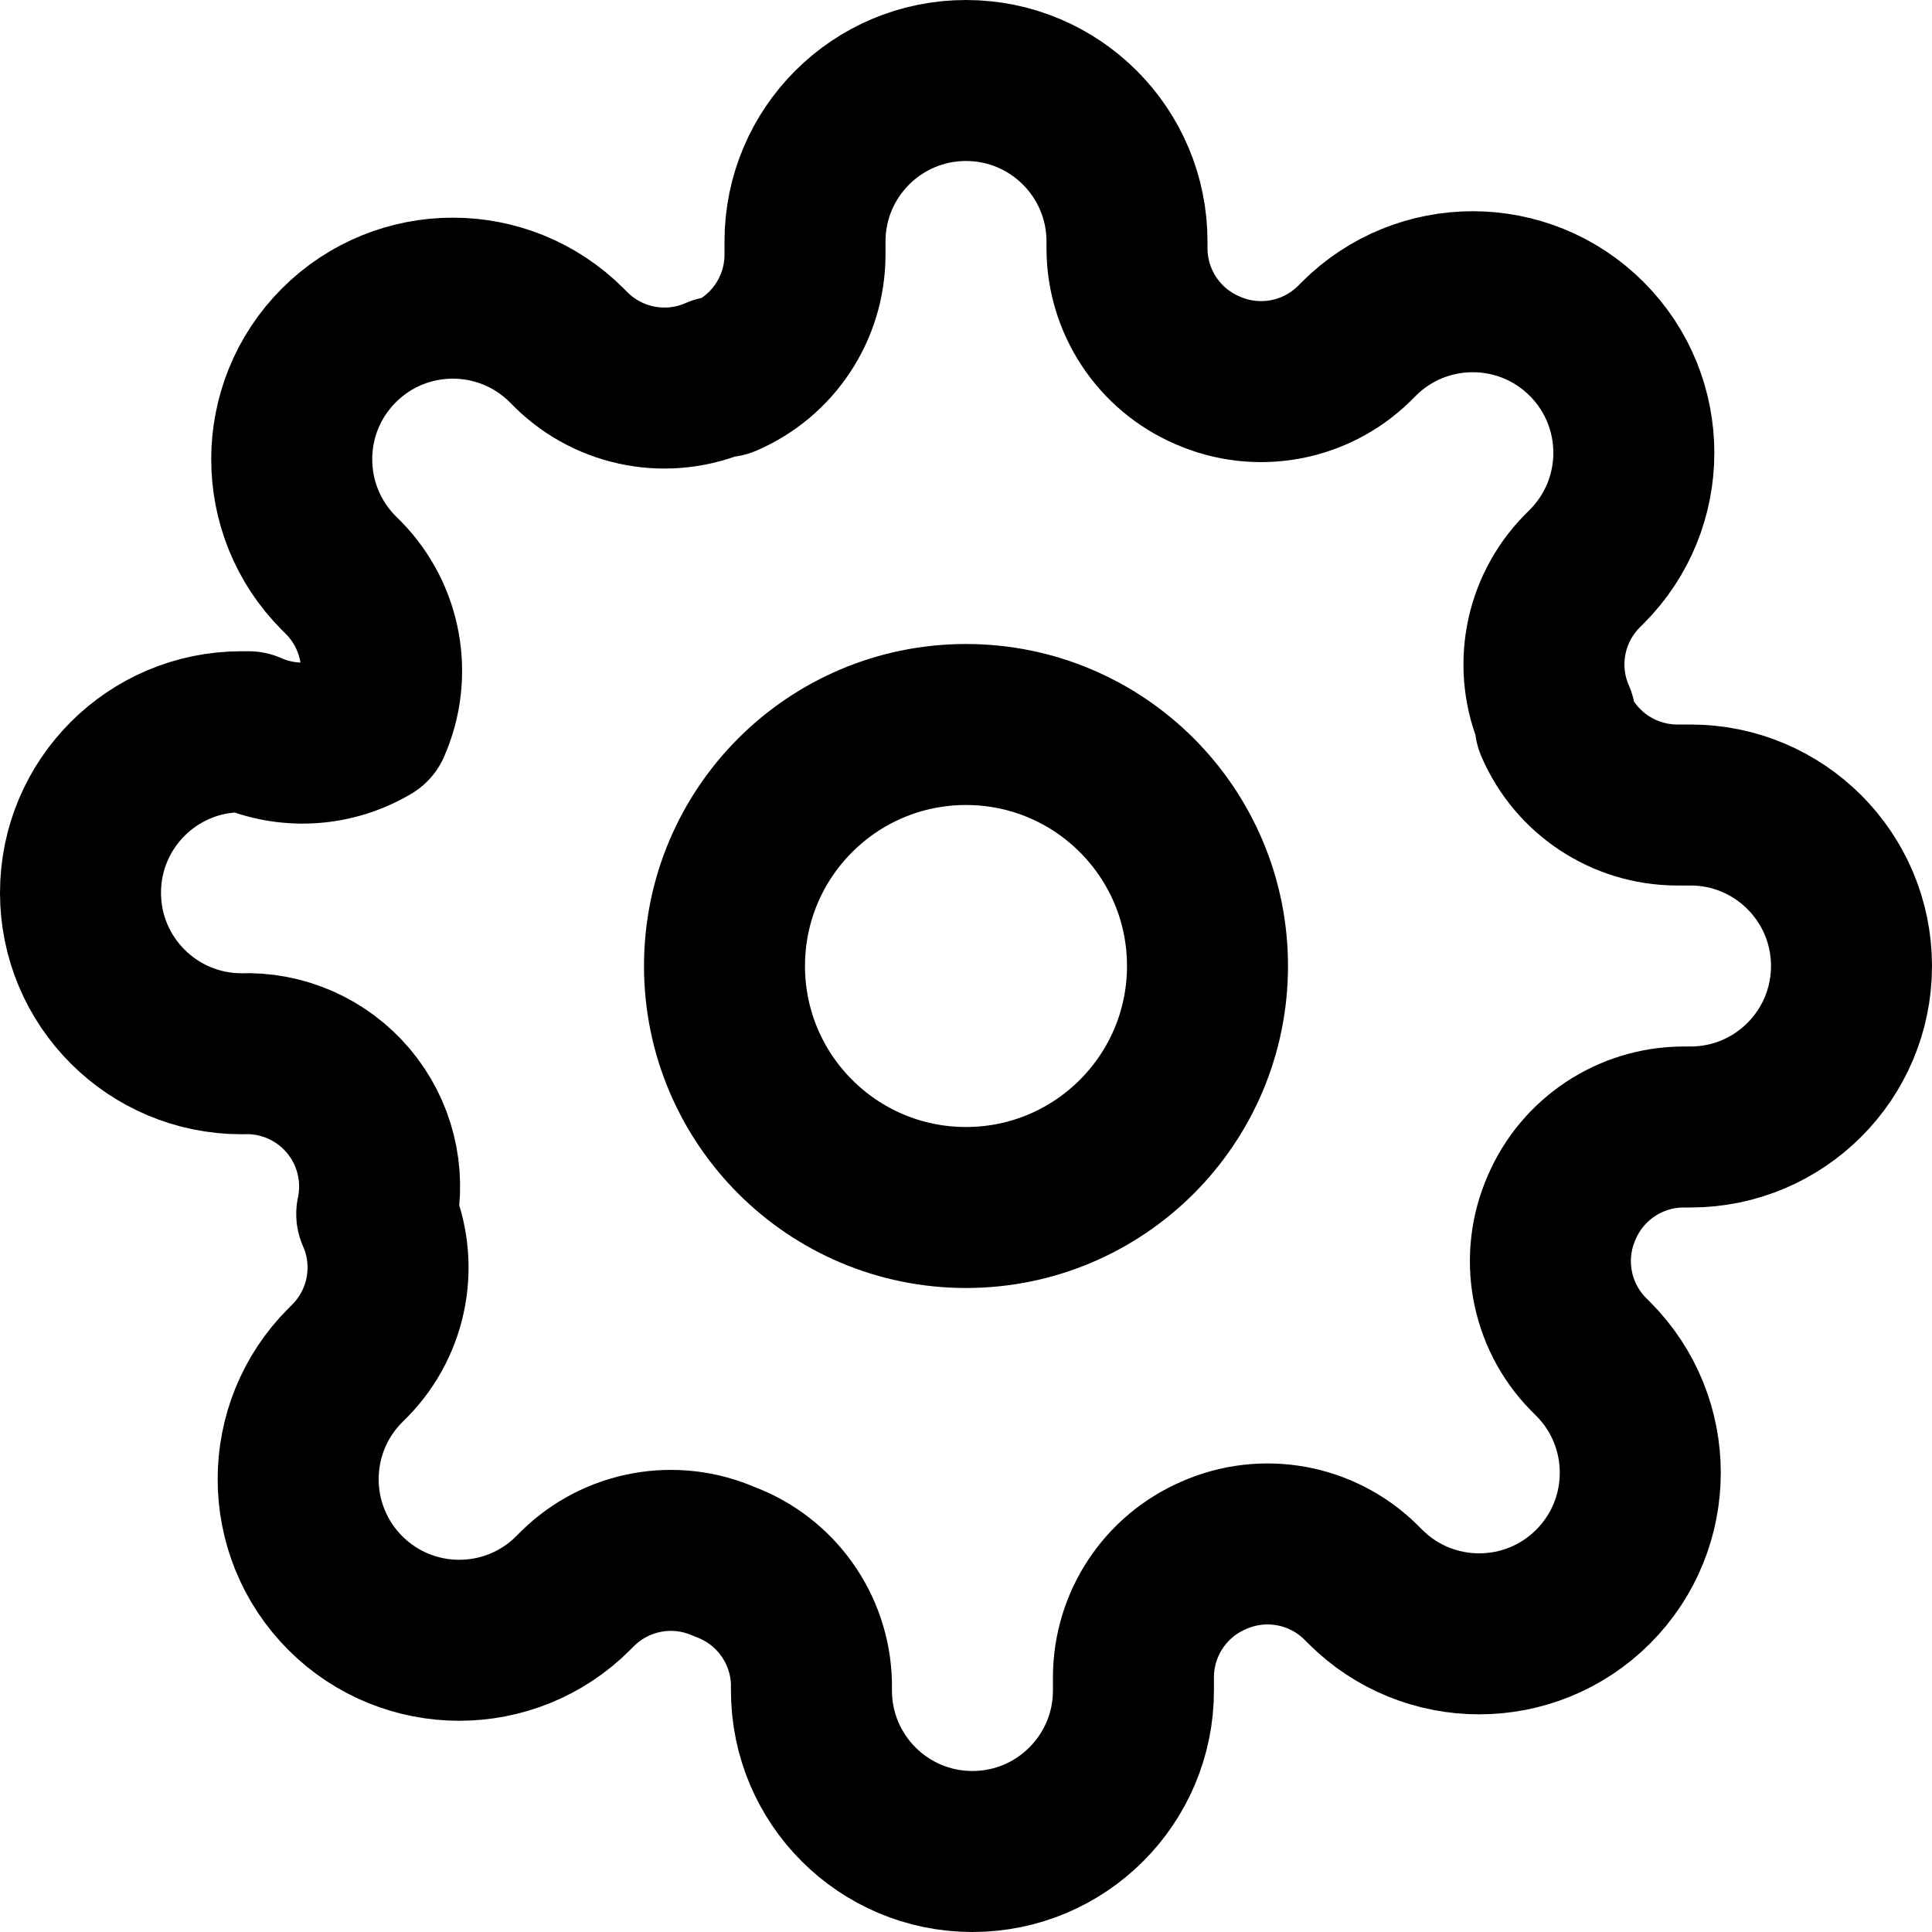
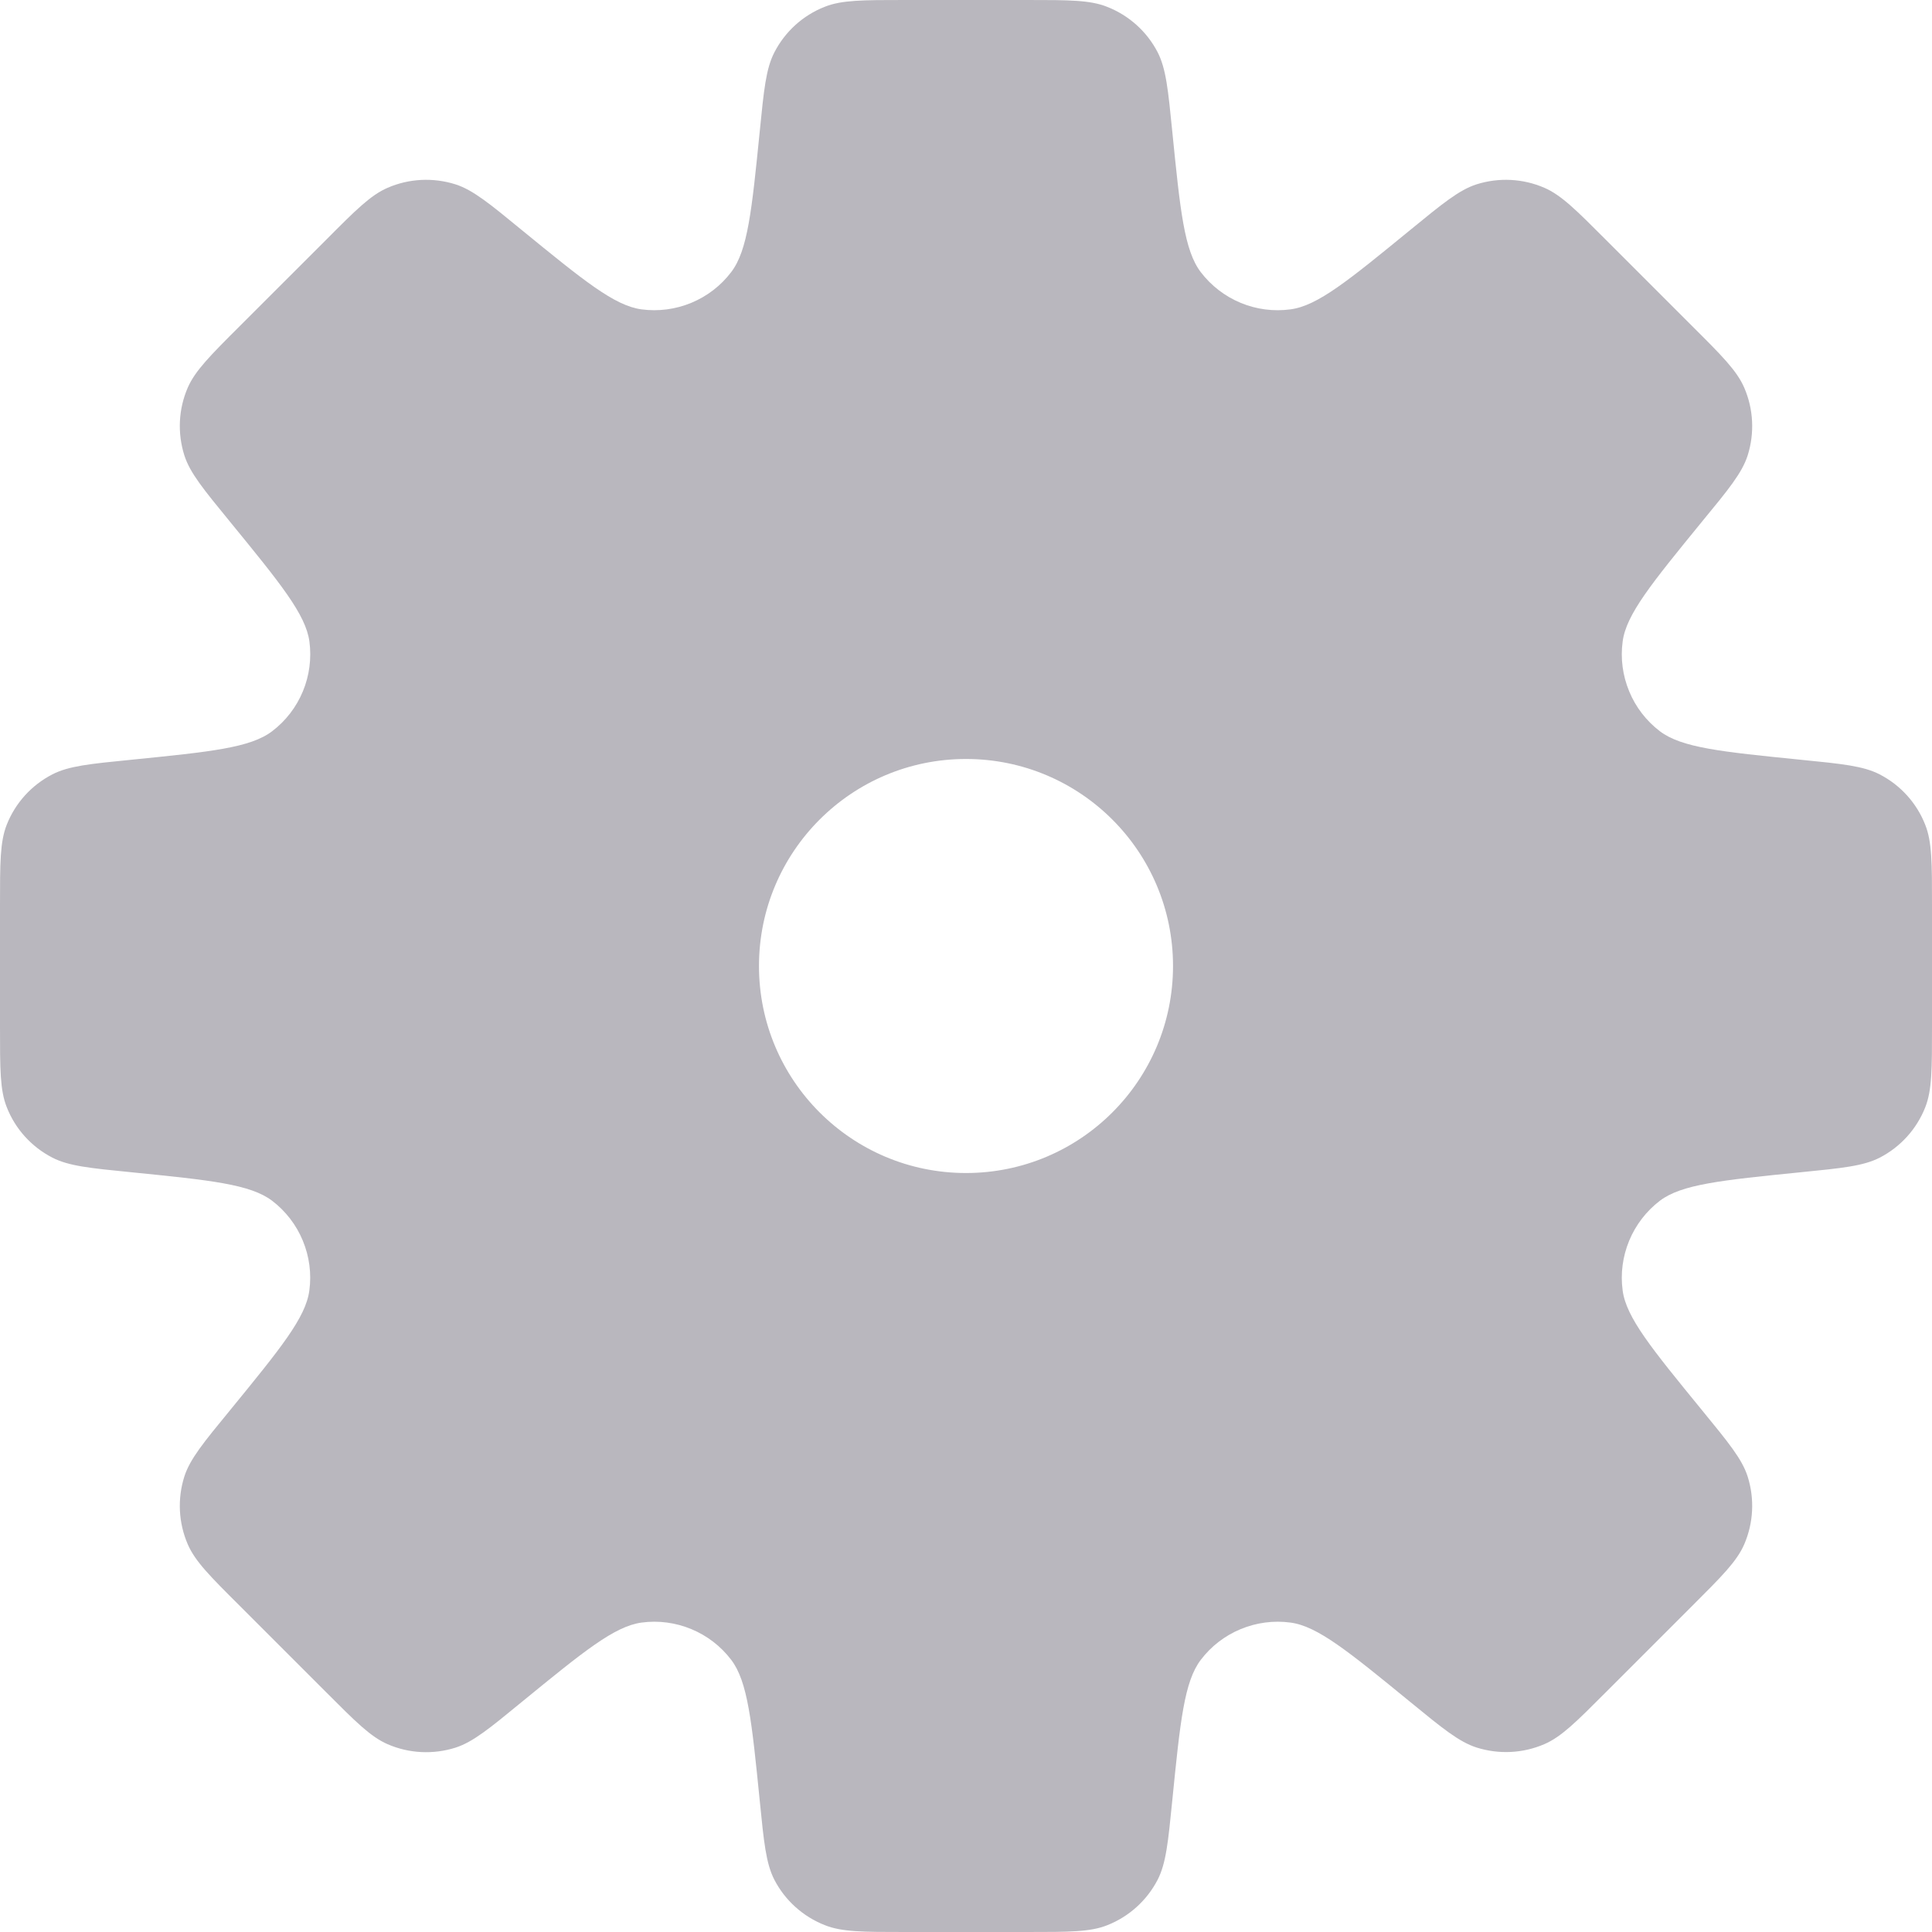
- <svg xmlns="http://www.w3.org/2000/svg" width="24" height="24" viewBox="0 0 24 24" fill="none">
-   <path d="M12 15a3 3 0 1 0 0-6 3 3 0 0 0 0 6z" stroke="currentColor" stroke-width="2" stroke-linecap="round" stroke-linejoin="round" />
-   <path d="M19.4 15a1.65 1.65 0 0 0 .33 1.82l.06.06a2 2 0 1 1-2.83 2.83l-.06-.06a1.65 1.65 0 0 0-1.82-.33 1.65 1.65 0 0 0-1 1.51V21a2 2 0 0 1-4 0v-.09A1.65 1.65 0 0 0 9 19.4a1.65 1.65 0 0 0-1.82.33l-.06.06a2 2 0 1 1-2.83-2.83l.06-.06a1.65 1.65 0 0 0 .33-1.82A1.65 1.65 0 0 0 3 13.09H3a2 2 0 0 1 0-4h.09A1.65 1.65 0 0 0 4.6 9a1.65 1.65 0 0 0-.33-1.82l-.06-.06a2 2 0 1 1 2.83-2.83l.06.06a1.65 1.65 0 0 0 1.82.33H9a1.65 1.65 0 0 0 1-1.51V3a2 2 0 0 1 4 0v.09a1.65 1.65 0 0 0 1 1.51 1.65 1.65 0 0 0 1.82-.33l.06-.06a2 2 0 1 1 2.83 2.83l-.06.06a1.65 1.65 0 0 0-.33 1.82V9a1.65 1.65 0 0 0 1.51 1H21a2 2 0 0 1 0 4h-.09a1.65 1.65 0 0 0-1.51 1z" stroke="currentColor" stroke-width="2" stroke-linecap="round" stroke-linejoin="round" />
+ <svg xmlns="http://www.w3.org/2000/svg" width="26" height="26" viewBox="0 0 26 26" fill="none">
+   <path d="M13.821 0C14.388 0 14.672 0 14.902 0.093C15.194 0.208 15.435 0.425 15.579 0.703C15.692 0.924 15.72 1.207 15.776 1.77C15.883 2.836 15.937 3.371 16.16 3.663C16.299 3.845 16.485 3.988 16.697 4.076C16.909 4.164 17.141 4.194 17.368 4.163C17.732 4.115 18.147 3.775 18.977 3.096C19.416 2.737 19.635 2.557 19.87 2.481C20.17 2.386 20.494 2.402 20.783 2.527C21.011 2.626 21.211 2.826 21.611 3.227L22.773 4.389C23.174 4.788 23.374 4.989 23.473 5.217C23.598 5.505 23.614 5.83 23.519 6.13C23.443 6.365 23.263 6.585 22.903 7.022C22.225 7.853 21.885 8.268 21.837 8.633C21.806 8.86 21.837 9.092 21.925 9.304C22.012 9.516 22.155 9.701 22.337 9.84C22.631 10.063 23.164 10.117 24.23 10.224C24.793 10.28 25.075 10.308 25.295 10.421C25.575 10.565 25.794 10.806 25.909 11.1C26 11.328 26 11.612 26 12.179V13.821C26 14.388 26 14.672 25.909 14.902C25.794 15.194 25.576 15.435 25.297 15.579C25.076 15.692 24.793 15.72 24.23 15.776C23.163 15.883 22.63 15.938 22.338 16.159C22.155 16.299 22.013 16.484 21.925 16.696C21.837 16.909 21.806 17.14 21.837 17.368C21.886 17.732 22.226 18.147 22.904 18.977C23.263 19.416 23.443 19.634 23.519 19.87C23.614 20.17 23.598 20.494 23.473 20.783C23.374 21.011 23.174 21.211 22.773 21.611L21.611 22.773C21.212 23.173 21.011 23.374 20.783 23.472C20.494 23.597 20.17 23.612 19.87 23.517C19.635 23.441 19.415 23.262 18.977 22.903C18.148 22.225 17.732 21.885 17.368 21.836C17.141 21.805 16.908 21.836 16.696 21.924C16.484 22.012 16.299 22.154 16.16 22.337C15.937 22.63 15.883 23.162 15.776 24.23C15.72 24.793 15.692 25.076 15.579 25.297C15.434 25.576 15.193 25.794 14.9 25.909C14.672 26 14.388 26 13.821 26H12.179C11.612 26 11.328 26 11.098 25.907C10.806 25.792 10.565 25.575 10.421 25.297C10.308 25.076 10.28 24.793 10.224 24.23C10.117 23.164 10.063 22.63 9.84 22.337C9.701 22.154 9.516 22.012 9.304 21.924C9.092 21.836 8.86 21.805 8.633 21.836C8.268 21.886 7.853 22.225 7.022 22.904C6.585 23.263 6.365 23.443 6.13 23.519C5.83 23.614 5.505 23.598 5.217 23.473C4.989 23.374 4.789 23.174 4.389 22.773L3.227 21.611C2.826 21.212 2.626 21.011 2.527 20.783C2.402 20.494 2.386 20.17 2.481 19.87C2.557 19.635 2.737 19.415 3.097 18.977C3.775 18.147 4.115 17.732 4.163 17.367C4.194 17.14 4.163 16.908 4.075 16.696C3.988 16.485 3.845 16.299 3.663 16.16C3.369 15.937 2.836 15.883 1.771 15.776C1.207 15.72 0.925 15.692 0.705 15.579C0.425 15.435 0.206 15.194 0.091 14.9C-8.34782e-05 14.672 0 14.388 0 13.821V12.179C0 11.612 -0 11.328 0.091 11.098C0.207 10.805 0.425 10.565 0.705 10.421C0.925 10.308 1.207 10.28 1.771 10.224C2.837 10.117 3.371 10.063 3.663 9.84C3.846 9.701 3.988 9.516 4.076 9.304C4.164 9.092 4.194 8.86 4.164 8.633C4.114 8.268 3.775 7.853 3.096 7.022C2.737 6.583 2.557 6.365 2.481 6.128C2.386 5.828 2.402 5.504 2.527 5.216C2.626 4.99 2.826 4.788 3.227 4.388L4.389 3.227C4.788 2.826 4.989 2.625 5.217 2.527C5.505 2.402 5.83 2.386 6.13 2.481C6.365 2.557 6.585 2.737 7.022 3.096C7.852 3.774 8.268 4.114 8.632 4.163C8.859 4.194 9.092 4.163 9.304 4.075C9.516 3.987 9.701 3.845 9.84 3.662C10.063 3.37 10.117 2.836 10.224 1.771C10.28 1.207 10.308 0.925 10.421 0.705C10.565 0.425 10.806 0.206 11.1 0.091C11.328 -8.3151e-05 11.612 0 12.179 0H13.821ZM13 10.214C11.461 10.214 10.214 11.461 10.214 13C10.214 14.539 11.461 15.786 13 15.786C14.539 15.786 15.786 14.539 15.786 13C15.786 11.461 14.539 10.214 13 10.214Z" fill="#B9B7BE" />
</svg>
